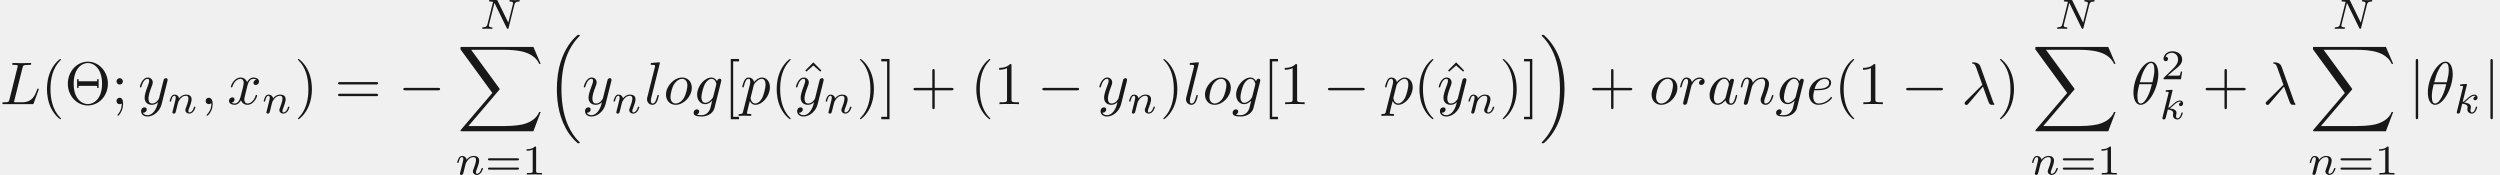
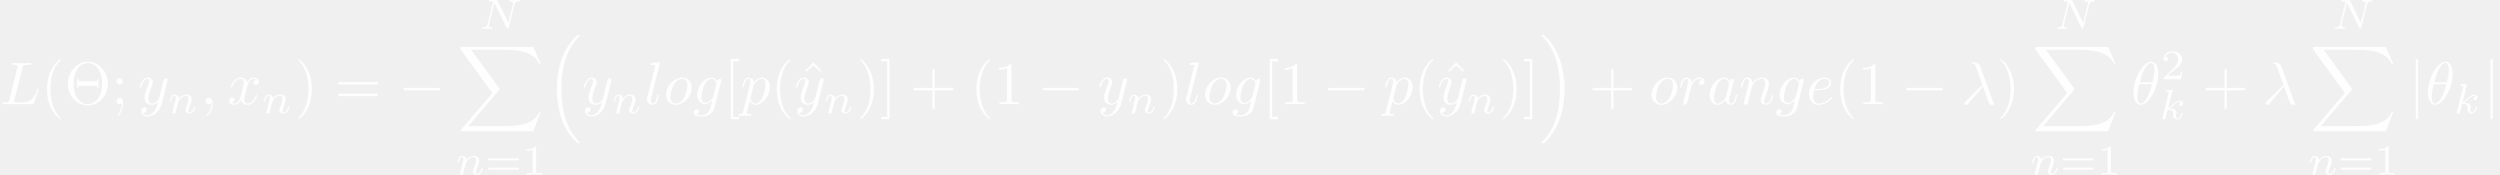
<svg xmlns="http://www.w3.org/2000/svg" xmlns:ns1="http://github.com/leegao/readme2tex/" xmlns:xlink="http://www.w3.org/1999/xlink" height="28.853pt" ns1:offset="0" version="1.1" viewBox="-66.433 -50.082 413.275 28.853" width="413.275pt">
  <defs>
    <path d="M5.131 17.415C5.151 17.425 5.24 17.524 5.25 17.524H5.469C5.499 17.524 5.579 17.514 5.579 17.425C5.579 17.385 5.559 17.365 5.539 17.335C5.181 16.976 4.643 16.428 4.025 15.333C2.949 13.42 2.55 10.959 2.55 8.568C2.55 4.144 3.806 1.544 5.549 -0.219C5.579 -0.249 5.579 -0.279 5.579 -0.299C5.579 -0.399 5.509 -0.399 5.39 -0.399C5.26 -0.399 5.24 -0.399 5.151 -0.319C4.204 0.498 3.138 1.883 2.451 3.985C2.022 5.3 1.793 6.904 1.793 8.558C1.793 10.919 2.222 13.589 3.786 15.9C4.055 16.289 4.423 16.697 4.423 16.707C4.523 16.827 4.663 16.986 4.742 17.056L5.131 17.415Z" id="g5-16" />
    <path d="M4.144 8.558C4.144 5.699 3.477 2.66 1.514 0.418C1.375 0.259 1.006 -0.13 0.767 -0.339C0.697 -0.399 0.677 -0.399 0.548 -0.399C0.448 -0.399 0.359 -0.399 0.359 -0.299C0.359 -0.259 0.399 -0.219 0.418 -0.199C0.757 0.149 1.295 0.697 1.913 1.793C2.989 3.706 3.387 6.167 3.387 8.558C3.387 12.882 2.192 15.522 0.399 17.345C0.379 17.365 0.359 17.395 0.359 17.425C0.359 17.524 0.448 17.524 0.548 17.524C0.677 17.524 0.697 17.524 0.787 17.445C1.733 16.628 2.8 15.243 3.487 13.141C3.925 11.776 4.144 10.162 4.144 8.558Z" id="g5-17" />
    <path d="M12.613 13.948L13.818 10.76H13.569C13.181 11.796 12.125 12.473 10.979 12.772C10.77 12.822 9.793 13.081 7.88 13.081H1.873L6.944 7.133C7.014 7.054 7.034 7.024 7.034 6.974C7.034 6.954 7.034 6.924 6.964 6.824L2.321 0.478H7.781C9.116 0.478 10.022 0.618 10.112 0.638C10.65 0.717 11.517 0.887 12.304 1.385C12.553 1.544 13.23 1.993 13.569 2.8H13.818L12.613 0H0.837C0.608 0 0.598 0.01 0.568 0.07C0.558 0.1 0.558 0.289 0.558 0.399L5.828 7.611L0.667 13.659C0.568 13.778 0.568 13.828 0.568 13.838C0.568 13.948 0.658 13.948 0.837 13.948H12.613Z" id="g5-88" />
    <path d="M7.183 -3.377C7.183 -5.41 5.679 -7.024 3.866 -7.024C2.082 -7.024 0.558 -5.43 0.558 -3.377C0.558 -1.335 2.092 0.219 3.866 0.219C5.679 0.219 7.183 -1.365 7.183 -3.377ZM3.875 -0.01C2.889 -0.01 1.524 -0.867 1.524 -3.377C1.524 -5.938 2.909 -6.804 3.866 -6.804C4.872 -6.804 6.217 -5.898 6.217 -3.377C6.217 -0.837 4.812 -0.01 3.875 -0.01ZM5.649 -4.125H5.4V-3.786H2.341V-4.125H2.092V-2.69H2.341V-3.029H5.4V-2.69H5.649V-4.125Z" id="g3-2" />
    <path d="M3.298 2.391C3.298 2.361 3.298 2.341 3.128 2.172C1.883 0.917 1.564 -0.966 1.564 -2.491C1.564 -4.224 1.943 -5.958 3.168 -7.203C3.298 -7.323 3.298 -7.342 3.298 -7.372C3.298 -7.442 3.258 -7.472 3.198 -7.472C3.098 -7.472 2.202 -6.795 1.614 -5.529C1.106 -4.433 0.986 -3.328 0.986 -2.491C0.986 -1.714 1.096 -0.508 1.644 0.618C2.242 1.843 3.098 2.491 3.198 2.491C3.258 2.491 3.298 2.461 3.298 2.391Z" id="g3-40" />
    <path d="M2.879 -2.491C2.879 -3.268 2.77 -4.473 2.222 -5.599C1.624 -6.824 0.767 -7.472 0.667 -7.472C0.608 -7.472 0.568 -7.432 0.568 -7.372C0.568 -7.342 0.568 -7.323 0.757 -7.143C1.733 -6.157 2.301 -4.573 2.301 -2.491C2.301 -0.787 1.933 0.966 0.697 2.222C0.568 2.341 0.568 2.361 0.568 2.391C0.568 2.451 0.608 2.491 0.667 2.491C0.767 2.491 1.664 1.813 2.252 0.548C2.76 -0.548 2.879 -1.654 2.879 -2.491Z" id="g3-41" />
    <path d="M4.075 -2.291H6.854C6.994 -2.291 7.183 -2.291 7.183 -2.491S6.994 -2.69 6.854 -2.69H4.075V-5.479C4.075 -5.619 4.075 -5.808 3.875 -5.808S3.676 -5.619 3.676 -5.479V-2.69H0.887C0.747 -2.69 0.558 -2.69 0.558 -2.491S0.747 -2.291 0.887 -2.291H3.676V0.498C3.676 0.638 3.676 0.827 3.875 0.827S4.075 0.638 4.075 0.498V-2.291Z" id="g3-43" />
    <path d="M2.929 -6.376C2.929 -6.615 2.929 -6.635 2.7 -6.635C2.082 -5.998 1.205 -5.998 0.887 -5.998V-5.689C1.086 -5.689 1.674 -5.689 2.192 -5.948V-0.787C2.192 -0.428 2.162 -0.309 1.265 -0.309H0.946V0C1.295 -0.03 2.162 -0.03 2.56 -0.03S3.826 -0.03 4.174 0V-0.309H3.856C2.959 -0.309 2.929 -0.418 2.929 -0.787V-6.376Z" id="g3-49" />
    <path d="M1.913 -3.766C1.913 -4.055 1.674 -4.294 1.385 -4.294S0.857 -4.055 0.857 -3.766S1.096 -3.238 1.385 -3.238S1.913 -3.477 1.913 -3.766ZM1.724 -0.11C1.724 0.169 1.724 0.946 1.086 1.684C1.016 1.763 1.016 1.783 1.016 1.813C1.016 1.883 1.066 1.923 1.116 1.923C1.225 1.923 1.943 1.126 1.943 -0.03C1.943 -0.319 1.923 -1.056 1.385 -1.056C1.036 -1.056 0.857 -0.787 0.857 -0.528S1.026 0 1.385 0C1.435 0 1.455 0 1.465 -0.01C1.534 -0.02 1.644 -0.04 1.724 -0.11Z" id="g3-59" />
    <path d="M6.844 -3.258C6.994 -3.258 7.183 -3.258 7.183 -3.457S6.994 -3.656 6.854 -3.656H0.887C0.747 -3.656 0.558 -3.656 0.558 -3.457S0.747 -3.258 0.897 -3.258H6.844ZM6.854 -1.325C6.994 -1.325 7.183 -1.325 7.183 -1.524S6.994 -1.724 6.844 -1.724H0.897C0.747 -1.724 0.558 -1.724 0.558 -1.524S0.747 -1.325 0.887 -1.325H6.854Z" id="g3-61" />
    <path d="M2.54 2.491V2.092H1.574V-7.073H2.54V-7.472H1.176V2.491H2.54Z" id="g3-91" />
    <path d="M1.584 -7.472H0.219V-7.073H1.186V2.092H0.219V2.491H1.584V-7.472Z" id="g3-93" />
    <path d="M2.491 -6.914L1.156 -5.559L1.335 -5.38L2.491 -6.396L3.636 -5.38L3.816 -5.559L2.491 -6.914Z" id="g3-94" />
    <path d="M4.533 -4.981C4.533 -5.639 4.354 -7.024 3.337 -7.024C1.953 -7.024 0.418 -4.214 0.418 -1.933C0.418 -0.996 0.707 0.11 1.614 0.11C3.019 0.11 4.533 -2.75 4.533 -4.981ZM1.474 -3.616C1.644 -4.254 1.843 -5.051 2.242 -5.758C2.511 -6.247 2.879 -6.804 3.328 -6.804C3.816 -6.804 3.875 -6.167 3.875 -5.599C3.875 -5.111 3.796 -4.603 3.557 -3.616H1.474ZM3.467 -3.298C3.357 -2.839 3.148 -1.993 2.77 -1.275C2.421 -0.598 2.042 -0.11 1.614 -0.11C1.285 -0.11 1.076 -0.399 1.076 -1.325C1.076 -1.743 1.136 -2.321 1.395 -3.298H3.467Z" id="g1-18" />
    <path d="M3.557 -2.909C3.965 -1.863 4.443 -0.339 4.603 -0.11C4.762 0.11 4.862 0.11 5.131 0.11H5.35C5.45 0.1 5.46 0.04 5.46 0.01S5.44 -0.04 5.41 -0.08C5.31 -0.189 5.25 -0.339 5.181 -0.538L3.148 -6.207C2.939 -6.785 2.401 -6.914 1.933 -6.914C1.883 -6.914 1.753 -6.914 1.753 -6.804C1.753 -6.725 1.833 -6.705 1.843 -6.705C2.172 -6.645 2.242 -6.585 2.491 -5.908L3.457 -3.198L0.707 -0.468C0.588 -0.349 0.528 -0.289 0.528 -0.159C0.528 0.01 0.667 0.13 0.827 0.13S1.076 0.02 1.156 -0.08L3.557 -2.909Z" id="g1-21" />
    <path d="M2.022 -0.01C2.022 -0.667 1.773 -1.056 1.385 -1.056C1.056 -1.056 0.857 -0.807 0.857 -0.528C0.857 -0.259 1.056 0 1.385 0C1.504 0 1.634 -0.04 1.733 -0.13C1.763 -0.149 1.773 -0.159 1.783 -0.159S1.803 -0.149 1.803 -0.01C1.803 0.727 1.455 1.325 1.126 1.654C1.016 1.763 1.016 1.783 1.016 1.813C1.016 1.883 1.066 1.923 1.116 1.923C1.225 1.923 2.022 1.156 2.022 -0.01Z" id="g1-59" />
    <path d="M3.726 -6.027C3.816 -6.386 3.846 -6.496 4.782 -6.496C5.081 -6.496 5.161 -6.496 5.161 -6.685C5.161 -6.804 5.051 -6.804 5.001 -6.804C4.672 -6.804 3.856 -6.775 3.527 -6.775C3.228 -6.775 2.501 -6.804 2.202 -6.804C2.132 -6.804 2.012 -6.804 2.012 -6.605C2.012 -6.496 2.102 -6.496 2.291 -6.496C2.311 -6.496 2.501 -6.496 2.67 -6.476C2.849 -6.456 2.939 -6.446 2.939 -6.316C2.939 -6.276 2.929 -6.247 2.899 -6.127L1.564 -0.777C1.465 -0.389 1.445 -0.309 0.658 -0.309C0.488 -0.309 0.389 -0.309 0.389 -0.11C0.389 0 0.478 0 0.658 0H5.27C5.509 0 5.519 0 5.579 -0.169L6.366 -2.321C6.406 -2.431 6.406 -2.451 6.406 -2.461C6.406 -2.501 6.376 -2.57 6.286 -2.57S6.187 -2.521 6.117 -2.361C5.778 -1.445 5.34 -0.309 3.616 -0.309H2.68C2.54 -0.309 2.521 -0.309 2.461 -0.319C2.361 -0.329 2.331 -0.339 2.331 -0.418C2.331 -0.448 2.331 -0.468 2.381 -0.648L3.726 -6.027Z" id="g1-76" />
    <path d="M3.716 -3.766C3.537 -4.134 3.248 -4.403 2.8 -4.403C1.634 -4.403 0.399 -2.939 0.399 -1.484C0.399 -0.548 0.946 0.11 1.724 0.11C1.923 0.11 2.421 0.07 3.019 -0.638C3.098 -0.219 3.447 0.11 3.925 0.11C4.274 0.11 4.503 -0.12 4.663 -0.438C4.832 -0.797 4.961 -1.405 4.961 -1.425C4.961 -1.524 4.872 -1.524 4.842 -1.524C4.742 -1.524 4.732 -1.484 4.702 -1.345C4.533 -0.697 4.354 -0.11 3.945 -0.11C3.676 -0.11 3.646 -0.369 3.646 -0.568C3.646 -0.787 3.666 -0.867 3.776 -1.305C3.885 -1.724 3.905 -1.823 3.995 -2.202L4.354 -3.597C4.423 -3.875 4.423 -3.895 4.423 -3.935C4.423 -4.105 4.304 -4.204 4.134 -4.204C3.895 -4.204 3.746 -3.985 3.716 -3.766ZM3.068 -1.186C3.019 -1.006 3.019 -0.986 2.869 -0.817C2.431 -0.269 2.022 -0.11 1.743 -0.11C1.245 -0.11 1.106 -0.658 1.106 -1.046C1.106 -1.544 1.425 -2.77 1.654 -3.228C1.963 -3.816 2.411 -4.184 2.809 -4.184C3.457 -4.184 3.597 -3.367 3.597 -3.308S3.577 -3.188 3.567 -3.138L3.068 -1.186Z" id="g1-97" />
    <path d="M1.863 -2.301C2.152 -2.301 2.889 -2.321 3.387 -2.531C4.085 -2.829 4.134 -3.417 4.134 -3.557C4.134 -3.995 3.756 -4.403 3.068 -4.403C1.963 -4.403 0.458 -3.437 0.458 -1.694C0.458 -0.677 1.046 0.11 2.022 0.11C3.447 0.11 4.284 -0.946 4.284 -1.066C4.284 -1.126 4.224 -1.196 4.164 -1.196C4.115 -1.196 4.095 -1.176 4.035 -1.096C3.248 -0.11 2.162 -0.11 2.042 -0.11C1.265 -0.11 1.176 -0.946 1.176 -1.265C1.176 -1.385 1.186 -1.694 1.335 -2.301H1.863ZM1.395 -2.521C1.783 -4.035 2.809 -4.184 3.068 -4.184C3.537 -4.184 3.806 -3.895 3.806 -3.557C3.806 -2.521 2.212 -2.521 1.803 -2.521H1.395Z" id="g1-101" />
    <path d="M4.692 -3.756C4.702 -3.816 4.722 -3.866 4.722 -3.935C4.722 -4.105 4.603 -4.204 4.433 -4.204C4.334 -4.204 4.065 -4.134 4.025 -3.776C3.846 -4.144 3.497 -4.403 3.098 -4.403C1.963 -4.403 0.727 -3.009 0.727 -1.574C0.727 -0.588 1.335 0 2.052 0C2.64 0 3.108 -0.468 3.208 -0.578L3.218 -0.568C3.009 0.319 2.889 0.727 2.889 0.747C2.849 0.837 2.511 1.823 1.455 1.823C1.265 1.823 0.936 1.813 0.658 1.724C0.956 1.634 1.066 1.375 1.066 1.205C1.066 1.046 0.956 0.857 0.687 0.857C0.468 0.857 0.149 1.036 0.149 1.435C0.149 1.843 0.518 2.042 1.474 2.042C2.72 2.042 3.437 1.265 3.587 0.667L4.692 -3.756ZM3.397 -1.275C3.337 -1.016 3.108 -0.767 2.889 -0.578C2.68 -0.399 2.371 -0.219 2.082 -0.219C1.584 -0.219 1.435 -0.737 1.435 -1.136C1.435 -1.614 1.724 -2.79 1.993 -3.298C2.262 -3.786 2.69 -4.184 3.108 -4.184C3.766 -4.184 3.905 -3.377 3.905 -3.328S3.885 -3.218 3.875 -3.178L3.397 -1.275Z" id="g1-103" />
    <path d="M2.57 -6.804C2.57 -6.814 2.57 -6.914 2.441 -6.914C2.212 -6.914 1.484 -6.834 1.225 -6.814C1.146 -6.804 1.036 -6.795 1.036 -6.605C1.036 -6.496 1.136 -6.496 1.285 -6.496C1.763 -6.496 1.773 -6.406 1.773 -6.326L1.743 -6.127L0.488 -1.146C0.458 -1.036 0.438 -0.966 0.438 -0.807C0.438 -0.239 0.877 0.11 1.345 0.11C1.674 0.11 1.923 -0.09 2.092 -0.448C2.271 -0.827 2.391 -1.405 2.391 -1.425C2.391 -1.524 2.301 -1.524 2.271 -1.524C2.172 -1.524 2.162 -1.484 2.132 -1.345C1.963 -0.697 1.773 -0.11 1.375 -0.11C1.076 -0.11 1.076 -0.428 1.076 -0.568C1.076 -0.807 1.086 -0.857 1.136 -1.046L2.57 -6.804Z" id="g1-108" />
    <path d="M0.877 -0.588C0.847 -0.438 0.787 -0.209 0.787 -0.159C0.787 0.02 0.927 0.11 1.076 0.11C1.196 0.11 1.375 0.03 1.445 -0.169C1.455 -0.189 1.574 -0.658 1.634 -0.907L1.853 -1.803C1.913 -2.022 1.973 -2.242 2.022 -2.471C2.062 -2.64 2.142 -2.929 2.152 -2.969C2.301 -3.278 2.829 -4.184 3.776 -4.184C4.224 -4.184 4.314 -3.816 4.314 -3.487C4.314 -2.869 3.826 -1.594 3.666 -1.166C3.577 -0.936 3.567 -0.817 3.567 -0.707C3.567 -0.239 3.915 0.11 4.384 0.11C5.32 0.11 5.689 -1.345 5.689 -1.425C5.689 -1.524 5.599 -1.524 5.569 -1.524C5.469 -1.524 5.469 -1.494 5.42 -1.345C5.22 -0.667 4.892 -0.11 4.403 -0.11C4.234 -0.11 4.164 -0.209 4.164 -0.438C4.164 -0.687 4.254 -0.927 4.344 -1.146C4.533 -1.674 4.951 -2.77 4.951 -3.337C4.951 -4.005 4.523 -4.403 3.806 -4.403C2.909 -4.403 2.421 -3.766 2.252 -3.537C2.202 -4.095 1.793 -4.403 1.335 -4.403S0.687 -4.015 0.588 -3.836C0.428 -3.497 0.289 -2.909 0.289 -2.869C0.289 -2.77 0.389 -2.77 0.408 -2.77C0.508 -2.77 0.518 -2.78 0.578 -2.999C0.747 -3.706 0.946 -4.184 1.305 -4.184C1.504 -4.184 1.614 -4.055 1.614 -3.726C1.614 -3.517 1.584 -3.407 1.455 -2.889L0.877 -0.588Z" id="g1-110" />
    <path d="M4.672 -2.72C4.672 -3.756 3.975 -4.403 3.078 -4.403C1.743 -4.403 0.408 -2.989 0.408 -1.574C0.408 -0.588 1.076 0.11 2.002 0.11C3.328 0.11 4.672 -1.265 4.672 -2.72ZM2.012 -0.11C1.584 -0.11 1.146 -0.418 1.146 -1.196C1.146 -1.684 1.405 -2.76 1.724 -3.268C2.222 -4.035 2.79 -4.184 3.068 -4.184C3.646 -4.184 3.945 -3.706 3.945 -3.108C3.945 -2.72 3.746 -1.674 3.367 -1.026C3.019 -0.448 2.471 -0.11 2.012 -0.11Z" id="g1-111" />
    <path d="M0.448 1.215C0.369 1.554 0.349 1.624 -0.09 1.624C-0.209 1.624 -0.319 1.624 -0.319 1.813C-0.319 1.893 -0.269 1.933 -0.189 1.933C0.08 1.933 0.369 1.903 0.648 1.903C0.976 1.903 1.315 1.933 1.634 1.933C1.684 1.933 1.813 1.933 1.813 1.733C1.813 1.624 1.714 1.624 1.574 1.624C1.076 1.624 1.076 1.554 1.076 1.465C1.076 1.345 1.494 -0.279 1.564 -0.528C1.694 -0.239 1.973 0.11 2.481 0.11C3.636 0.11 4.882 -1.345 4.882 -2.809C4.882 -3.746 4.314 -4.403 3.557 -4.403C3.059 -4.403 2.58 -4.045 2.252 -3.656C2.152 -4.194 1.724 -4.403 1.355 -4.403C0.897 -4.403 0.707 -4.015 0.618 -3.836C0.438 -3.497 0.309 -2.899 0.309 -2.869C0.309 -2.77 0.408 -2.77 0.428 -2.77C0.528 -2.77 0.538 -2.78 0.598 -2.999C0.767 -3.706 0.966 -4.184 1.325 -4.184C1.494 -4.184 1.634 -4.105 1.634 -3.726C1.634 -3.497 1.604 -3.387 1.564 -3.218L0.448 1.215ZM2.202 -3.108C2.271 -3.377 2.54 -3.656 2.72 -3.806C3.068 -4.115 3.357 -4.184 3.527 -4.184C3.925 -4.184 4.164 -3.836 4.164 -3.248S3.836 -1.514 3.656 -1.136C3.318 -0.438 2.839 -0.11 2.471 -0.11C1.813 -0.11 1.684 -0.936 1.684 -0.996C1.684 -1.016 1.684 -1.036 1.714 -1.156L2.202 -3.108Z" id="g1-112" />
    <path d="M0.877 -0.588C0.847 -0.438 0.787 -0.209 0.787 -0.159C0.787 0.02 0.927 0.11 1.076 0.11C1.196 0.11 1.375 0.03 1.445 -0.169C1.465 -0.209 1.803 -1.564 1.843 -1.743C1.923 -2.072 2.102 -2.77 2.162 -3.039C2.202 -3.168 2.481 -3.636 2.72 -3.856C2.8 -3.925 3.088 -4.184 3.517 -4.184C3.776 -4.184 3.925 -4.065 3.935 -4.065C3.636 -4.015 3.417 -3.776 3.417 -3.517C3.417 -3.357 3.527 -3.168 3.796 -3.168S4.344 -3.397 4.344 -3.756C4.344 -4.105 4.025 -4.403 3.517 -4.403C2.869 -4.403 2.431 -3.915 2.242 -3.636C2.162 -4.085 1.803 -4.403 1.335 -4.403C0.877 -4.403 0.687 -4.015 0.598 -3.836C0.418 -3.497 0.289 -2.899 0.289 -2.869C0.289 -2.77 0.389 -2.77 0.408 -2.77C0.508 -2.77 0.518 -2.78 0.578 -2.999C0.747 -3.706 0.946 -4.184 1.305 -4.184C1.474 -4.184 1.614 -4.105 1.614 -3.726C1.614 -3.517 1.584 -3.407 1.455 -2.889L0.877 -0.588Z" id="g1-114" />
    <path d="M3.328 -3.009C3.387 -3.268 3.616 -4.184 4.314 -4.184C4.364 -4.184 4.603 -4.184 4.812 -4.055C4.533 -4.005 4.334 -3.756 4.334 -3.517C4.334 -3.357 4.443 -3.168 4.712 -3.168C4.932 -3.168 5.25 -3.347 5.25 -3.746C5.25 -4.264 4.663 -4.403 4.324 -4.403C3.746 -4.403 3.397 -3.875 3.278 -3.646C3.029 -4.304 2.491 -4.403 2.202 -4.403C1.166 -4.403 0.598 -3.118 0.598 -2.869C0.598 -2.77 0.697 -2.77 0.717 -2.77C0.797 -2.77 0.827 -2.79 0.847 -2.879C1.186 -3.935 1.843 -4.184 2.182 -4.184C2.371 -4.184 2.72 -4.095 2.72 -3.517C2.72 -3.208 2.55 -2.54 2.182 -1.146C2.022 -0.528 1.674 -0.11 1.235 -0.11C1.176 -0.11 0.946 -0.11 0.737 -0.239C0.986 -0.289 1.205 -0.498 1.205 -0.777C1.205 -1.046 0.986 -1.126 0.837 -1.126C0.538 -1.126 0.289 -0.867 0.289 -0.548C0.289 -0.09 0.787 0.11 1.225 0.11C1.883 0.11 2.242 -0.588 2.271 -0.648C2.391 -0.279 2.75 0.11 3.347 0.11C4.374 0.11 4.941 -1.176 4.941 -1.425C4.941 -1.524 4.852 -1.524 4.822 -1.524C4.732 -1.524 4.712 -1.484 4.692 -1.415C4.364 -0.349 3.686 -0.11 3.367 -0.11C2.979 -0.11 2.819 -0.428 2.819 -0.767C2.819 -0.986 2.879 -1.205 2.989 -1.644L3.328 -3.009Z" id="g1-120" />
    <path d="M4.842 -3.796C4.882 -3.935 4.882 -3.955 4.882 -4.025C4.882 -4.204 4.742 -4.294 4.593 -4.294C4.493 -4.294 4.334 -4.234 4.244 -4.085C4.224 -4.035 4.144 -3.726 4.105 -3.547C4.035 -3.288 3.965 -3.019 3.905 -2.75L3.457 -0.956C3.417 -0.807 2.989 -0.11 2.331 -0.11C1.823 -0.11 1.714 -0.548 1.714 -0.917C1.714 -1.375 1.883 -1.993 2.222 -2.869C2.381 -3.278 2.421 -3.387 2.421 -3.587C2.421 -4.035 2.102 -4.403 1.604 -4.403C0.658 -4.403 0.289 -2.959 0.289 -2.869C0.289 -2.77 0.389 -2.77 0.408 -2.77C0.508 -2.77 0.518 -2.79 0.568 -2.949C0.837 -3.885 1.235 -4.184 1.574 -4.184C1.654 -4.184 1.823 -4.184 1.823 -3.866C1.823 -3.616 1.724 -3.357 1.654 -3.168C1.255 -2.112 1.076 -1.544 1.076 -1.076C1.076 -0.189 1.704 0.11 2.291 0.11C2.68 0.11 3.019 -0.06 3.298 -0.339C3.168 0.179 3.049 0.667 2.65 1.196C2.391 1.534 2.012 1.823 1.554 1.823C1.415 1.823 0.966 1.793 0.797 1.405C0.956 1.405 1.086 1.405 1.225 1.285C1.325 1.196 1.425 1.066 1.425 0.877C1.425 0.568 1.156 0.528 1.056 0.528C0.827 0.528 0.498 0.687 0.498 1.176C0.498 1.674 0.936 2.042 1.554 2.042C2.58 2.042 3.606 1.136 3.885 0.01L4.842 -3.796Z" id="g1-121" />
    <path d="M5.816 -4.003C5.886 -4.268 5.998 -4.498 6.555 -4.512C6.59 -4.512 6.695 -4.519 6.695 -4.666C6.695 -4.707 6.66 -4.763 6.59 -4.763C6.36 -4.763 6.102 -4.735 5.865 -4.735C5.698 -4.735 5.293 -4.763 5.126 -4.763C5.091 -4.763 4.986 -4.763 4.986 -4.61C4.986 -4.519 5.077 -4.512 5.14 -4.512C5.467 -4.505 5.586 -4.4 5.586 -4.226C5.586 -4.17 5.579 -4.135 5.558 -4.059L4.798 -1.018L3.027 -4.645C2.971 -4.763 2.957 -4.763 2.79 -4.763H1.834C1.702 -4.763 1.611 -4.763 1.611 -4.61C1.611 -4.512 1.695 -4.512 1.841 -4.512S2.141 -4.505 2.287 -4.477L1.353 -0.746C1.29 -0.481 1.172 -0.272 0.628 -0.251C0.579 -0.251 0.481 -0.244 0.481 -0.105C0.481 -0.028 0.537 0 0.586 0C0.816 0 1.074 -0.028 1.311 -0.028C1.478 -0.028 1.883 0 2.05 0C2.12 0 2.19 -0.035 2.19 -0.146C2.19 -0.244 2.106 -0.251 2.029 -0.251C1.59 -0.265 1.59 -0.446 1.59 -0.544C1.59 -0.572 1.59 -0.607 1.618 -0.718L2.511 -4.289L4.547 -0.119C4.603 -0.007 4.631 0 4.7 0C4.812 0 4.812 -0.021 4.847 -0.146L5.816 -4.003Z" id="g2-78" />
    <path d="M2.183 -4.631C2.19 -4.645 2.211 -4.735 2.211 -4.742C2.211 -4.777 2.183 -4.84 2.099 -4.84C1.96 -4.84 1.381 -4.784 1.206 -4.77C1.151 -4.763 1.053 -4.756 1.053 -4.61C1.053 -4.512 1.151 -4.512 1.234 -4.512C1.569 -4.512 1.569 -4.463 1.569 -4.407C1.569 -4.359 1.555 -4.317 1.541 -4.254L0.558 -0.307C0.523 -0.181 0.523 -0.167 0.523 -0.153C0.523 -0.049 0.607 0.07 0.76 0.07C0.948 0.07 1.039 -0.07 1.081 -0.223C1.095 -0.251 1.395 -1.478 1.423 -1.576C1.918 -1.527 2.315 -1.367 2.315 -1.004C2.315 -0.969 2.315 -0.934 2.301 -0.865C2.273 -0.76 2.273 -0.725 2.273 -0.649C2.273 -0.153 2.678 0.07 3.013 0.07C3.689 0.07 3.898 -0.99 3.898 -0.997C3.898 -1.088 3.808 -1.088 3.787 -1.088C3.689 -1.088 3.682 -1.053 3.647 -0.921C3.564 -0.621 3.375 -0.126 3.034 -0.126C2.845 -0.126 2.79 -0.3 2.79 -0.488C2.79 -0.607 2.79 -0.621 2.831 -0.802C2.838 -0.823 2.866 -0.941 2.866 -1.018C2.866 -1.639 2.029 -1.736 1.736 -1.757C1.939 -1.883 2.197 -2.113 2.315 -2.218C2.671 -2.552 3.02 -2.88 3.41 -2.88C3.494 -2.88 3.585 -2.859 3.64 -2.79C3.34 -2.741 3.278 -2.504 3.278 -2.399C3.278 -2.246 3.396 -2.141 3.557 -2.141C3.745 -2.141 3.954 -2.294 3.954 -2.587C3.954 -2.817 3.787 -3.075 3.417 -3.075C3.02 -3.075 2.657 -2.79 2.301 -2.462C2.008 -2.183 1.778 -1.967 1.492 -1.848L2.183 -4.631Z" id="g2-107" />
    <path d="M0.851 -0.439C0.823 -0.349 0.781 -0.174 0.781 -0.153C0.781 0 0.907 0.07 1.018 0.07C1.144 0.07 1.255 -0.021 1.29 -0.084S1.381 -0.37 1.416 -0.516C1.451 -0.649 1.527 -0.969 1.569 -1.144C1.611 -1.297 1.653 -1.451 1.688 -1.611C1.764 -1.897 1.778 -1.953 1.981 -2.239C2.176 -2.518 2.504 -2.88 3.027 -2.88C3.431 -2.88 3.438 -2.525 3.438 -2.392C3.438 -1.974 3.138 -1.2 3.027 -0.907C2.95 -0.711 2.922 -0.649 2.922 -0.53C2.922 -0.16 3.229 0.07 3.585 0.07C4.282 0.07 4.589 -0.893 4.589 -0.997C4.589 -1.088 4.498 -1.088 4.477 -1.088C4.38 -1.088 4.373 -1.046 4.345 -0.969C4.184 -0.411 3.884 -0.126 3.605 -0.126C3.459 -0.126 3.431 -0.223 3.431 -0.37C3.431 -0.53 3.466 -0.621 3.592 -0.934C3.675 -1.151 3.961 -1.89 3.961 -2.28C3.961 -2.957 3.424 -3.075 3.055 -3.075C2.476 -3.075 2.085 -2.72 1.876 -2.441C1.827 -2.922 1.416 -3.075 1.13 -3.075C0.83 -3.075 0.669 -2.859 0.579 -2.699C0.425 -2.441 0.328 -2.043 0.328 -2.008C0.328 -1.918 0.425 -1.918 0.446 -1.918C0.544 -1.918 0.551 -1.939 0.6 -2.127C0.704 -2.538 0.837 -2.88 1.109 -2.88C1.29 -2.88 1.339 -2.727 1.339 -2.538C1.339 -2.406 1.276 -2.148 1.227 -1.96S1.109 -1.485 1.074 -1.332L0.851 -0.439Z" id="g2-110" />
    <path d="M6.565 -2.291C6.735 -2.291 6.914 -2.291 6.914 -2.491S6.735 -2.69 6.565 -2.69H1.176C1.006 -2.69 0.827 -2.69 0.827 -2.491S1.006 -2.291 1.176 -2.291H6.565Z" id="g0-0" />
    <path d="M1.584 -7.113C1.584 -7.293 1.584 -7.472 1.385 -7.472S1.186 -7.293 1.186 -7.113V2.132C1.186 2.311 1.186 2.491 1.385 2.491S1.584 2.311 1.584 2.132V-7.113Z" id="g0-106" />
    <path d="M2.336 -4.435C2.336 -4.624 2.322 -4.631 2.127 -4.631C1.681 -4.191 1.046 -4.184 0.76 -4.184V-3.933C0.928 -3.933 1.388 -3.933 1.771 -4.129V-0.572C1.771 -0.342 1.771 -0.251 1.074 -0.251H0.809V0C0.934 -0.007 1.792 -0.028 2.05 -0.028C2.267 -0.028 3.145 -0.007 3.299 0V-0.251H3.034C2.336 -0.251 2.336 -0.342 2.336 -0.572V-4.435Z" id="g4-49" />
    <path d="M3.522 -1.269H3.285C3.264 -1.116 3.194 -0.704 3.103 -0.635C3.048 -0.593 2.511 -0.593 2.413 -0.593H1.13C1.862 -1.241 2.106 -1.437 2.525 -1.764C3.041 -2.176 3.522 -2.608 3.522 -3.271C3.522 -4.115 2.783 -4.631 1.89 -4.631C1.025 -4.631 0.439 -4.024 0.439 -3.382C0.439 -3.027 0.739 -2.992 0.809 -2.992C0.976 -2.992 1.179 -3.11 1.179 -3.361C1.179 -3.487 1.13 -3.731 0.767 -3.731C0.983 -4.226 1.458 -4.38 1.785 -4.38C2.483 -4.38 2.845 -3.836 2.845 -3.271C2.845 -2.664 2.413 -2.183 2.19 -1.932L0.509 -0.272C0.439 -0.209 0.439 -0.195 0.439 0H3.313L3.522 -1.269Z" id="g4-50" />
    <path d="M5.356 -2.343C5.461 -2.343 5.621 -2.343 5.621 -2.518C5.621 -2.685 5.454 -2.685 5.363 -2.685H0.746C0.656 -2.685 0.488 -2.685 0.488 -2.518C0.488 -2.343 0.649 -2.343 0.753 -2.343H5.356ZM5.363 -0.809C5.454 -0.809 5.621 -0.809 5.621 -0.976C5.621 -1.151 5.461 -1.151 5.356 -1.151H0.753C0.649 -1.151 0.488 -1.151 0.488 -0.976C0.488 -0.809 0.656 -0.809 0.746 -0.809H5.363Z" id="g4-61" />
  </defs>
-   <g fill-opacity="0.9" id="page1">
+   <g fill-opacity="0.9" id="page1" fill="#FFFFFF">
    <use x="-66.433" y="-32.863" xlink:href="#g1-76" />
    <use x="-59.653" y="-32.863" xlink:href="#g3-40" />
    <use x="-55.779" y="-32.863" xlink:href="#g3-2" />
    <use x="-48.03" y="-32.863" xlink:href="#g3-59" />
    <use x="-43.602" y="-32.863" xlink:href="#g1-121" />
    <use x="-38.717" y="-31.369" xlink:href="#g2-110" />
    <use x="-33.294" y="-32.863" xlink:href="#g1-59" />
    <use x="-28.867" y="-32.863" xlink:href="#g1-120" />
    <use x="-23.173" y="-31.369" xlink:href="#g2-110" />
    <use x="-17.75" y="-32.863" xlink:href="#g3-41" />
    <use x="-11.108" y="-32.863" xlink:href="#g3-61" />
    <use x="-0.592" y="-32.863" xlink:href="#g0-0" />
    <use x="12.794" y="-45.317" xlink:href="#g2-78" />
    <use x="9.128" y="-42.328" xlink:href="#g5-88" />
    <use x="8.817" y="-21.229" xlink:href="#g2-110" />
    <use x="13.742" y="-21.229" xlink:href="#g4-61" />
    <use x="19.858" y="-21.229" xlink:href="#g4-49" />
    <use x="23.829" y="-43.922" xlink:href="#g5-16" />
    <use x="29.779" y="-32.863" xlink:href="#g1-121" />
    <use x="34.664" y="-31.369" xlink:href="#g2-110" />
    <use x="40.087" y="-32.863" xlink:href="#g1-108" />
    <use x="43.255" y="-32.863" xlink:href="#g1-111" />
    <use x="48.084" y="-32.863" xlink:href="#g1-103" />
    <use x="53.194" y="-32.863" xlink:href="#g3-91" />
    <use x="55.961" y="-32.863" xlink:href="#g1-112" />
    <use x="60.974" y="-32.863" xlink:href="#g3-40" />
    <use x="65.532" y="-32.863" xlink:href="#g3-94" />
    <use x="64.848" y="-32.863" xlink:href="#g1-121" />
    <use x="69.733" y="-31.369" xlink:href="#g2-110" />
    <use x="75.156" y="-32.863" xlink:href="#g3-41" />
    <use x="79.03" y="-32.863" xlink:href="#g3-93" />
    <use x="84.011" y="-32.863" xlink:href="#g3-43" />
    <use x="93.974" y="-32.863" xlink:href="#g3-40" />
    <use x="97.848" y="-32.863" xlink:href="#g3-49" />
    <use x="105.043" y="-32.863" xlink:href="#g0-0" />
    <use x="115.006" y="-32.863" xlink:href="#g1-121" />
    <use x="119.891" y="-31.369" xlink:href="#g2-110" />
    <use x="125.313" y="-32.863" xlink:href="#g3-41" />
    <use x="129.188" y="-32.863" xlink:href="#g1-108" />
    <use x="132.357" y="-32.863" xlink:href="#g1-111" />
    <use x="137.186" y="-32.863" xlink:href="#g1-103" />
    <use x="142.295" y="-32.863" xlink:href="#g3-91" />
    <use x="145.062" y="-32.863" xlink:href="#g3-49" />
    <use x="152.258" y="-32.863" xlink:href="#g0-0" />
    <use x="162.22" y="-32.863" xlink:href="#g1-112" />
    <use x="167.233" y="-32.863" xlink:href="#g3-40" />
    <use x="171.791" y="-32.863" xlink:href="#g3-94" />
    <use x="171.107" y="-32.863" xlink:href="#g1-121" />
    <use x="175.992" y="-31.369" xlink:href="#g2-110" />
    <use x="181.415" y="-32.863" xlink:href="#g3-41" />
    <use x="185.289" y="-32.863" xlink:href="#g3-93" />
    <use x="188.056" y="-43.922" xlink:href="#g5-17" />
    <use x="196.22" y="-32.863" xlink:href="#g3-43" />
    <use x="206.183" y="-32.863" xlink:href="#g1-111" />
    <use x="211.012" y="-32.863" xlink:href="#g1-114" />
    <use x="215.783" y="-32.863" xlink:href="#g1-97" />
    <use x="221.049" y="-32.863" xlink:href="#g1-110" />
    <use x="227.029" y="-32.863" xlink:href="#g1-103" />
    <use x="232.139" y="-32.863" xlink:href="#g1-101" />
    <use x="236.778" y="-32.863" xlink:href="#g3-40" />
    <use x="240.652" y="-32.863" xlink:href="#g3-49" />
    <use x="247.847" y="-32.863" xlink:href="#g0-0" />
    <use x="257.81" y="-32.863" xlink:href="#g1-21" />
    <use x="263.621" y="-32.863" xlink:href="#g3-41" />
    <use x="273.133" y="-45.317" xlink:href="#g2-78" />
    <use x="269.467" y="-42.328" xlink:href="#g5-88" />
    <use x="269.156" y="-21.229" xlink:href="#g2-110" />
    <use x="274.081" y="-21.229" xlink:href="#g4-61" />
    <use x="280.197" y="-21.229" xlink:href="#g4-49" />
    <use x="285.829" y="-32.863" xlink:href="#g1-18" />
    <use x="290.782" y="-36.977" xlink:href="#g4-50" />
    <use x="290.505" y="-30.4" xlink:href="#g2-107" />
    <use x="297.621" y="-32.863" xlink:href="#g3-43" />
    <use x="307.584" y="-32.863" xlink:href="#g1-21" />
    <use x="319.033" y="-45.317" xlink:href="#g2-78" />
    <use x="315.366" y="-42.328" xlink:href="#g5-88" />
    <use x="315.056" y="-21.229" xlink:href="#g2-110" />
    <use x="319.981" y="-21.229" xlink:href="#g4-61" />
    <use x="326.097" y="-21.229" xlink:href="#g4-49" />
    <use x="331.728" y="-32.863" xlink:href="#g0-106" />
    <use x="334.496" y="-32.863" xlink:href="#g1-18" />
    <use x="339.172" y="-31.369" xlink:href="#g2-107" />
    <use x="344.074" y="-32.863" xlink:href="#g0-106" />
  </g>
</svg>
